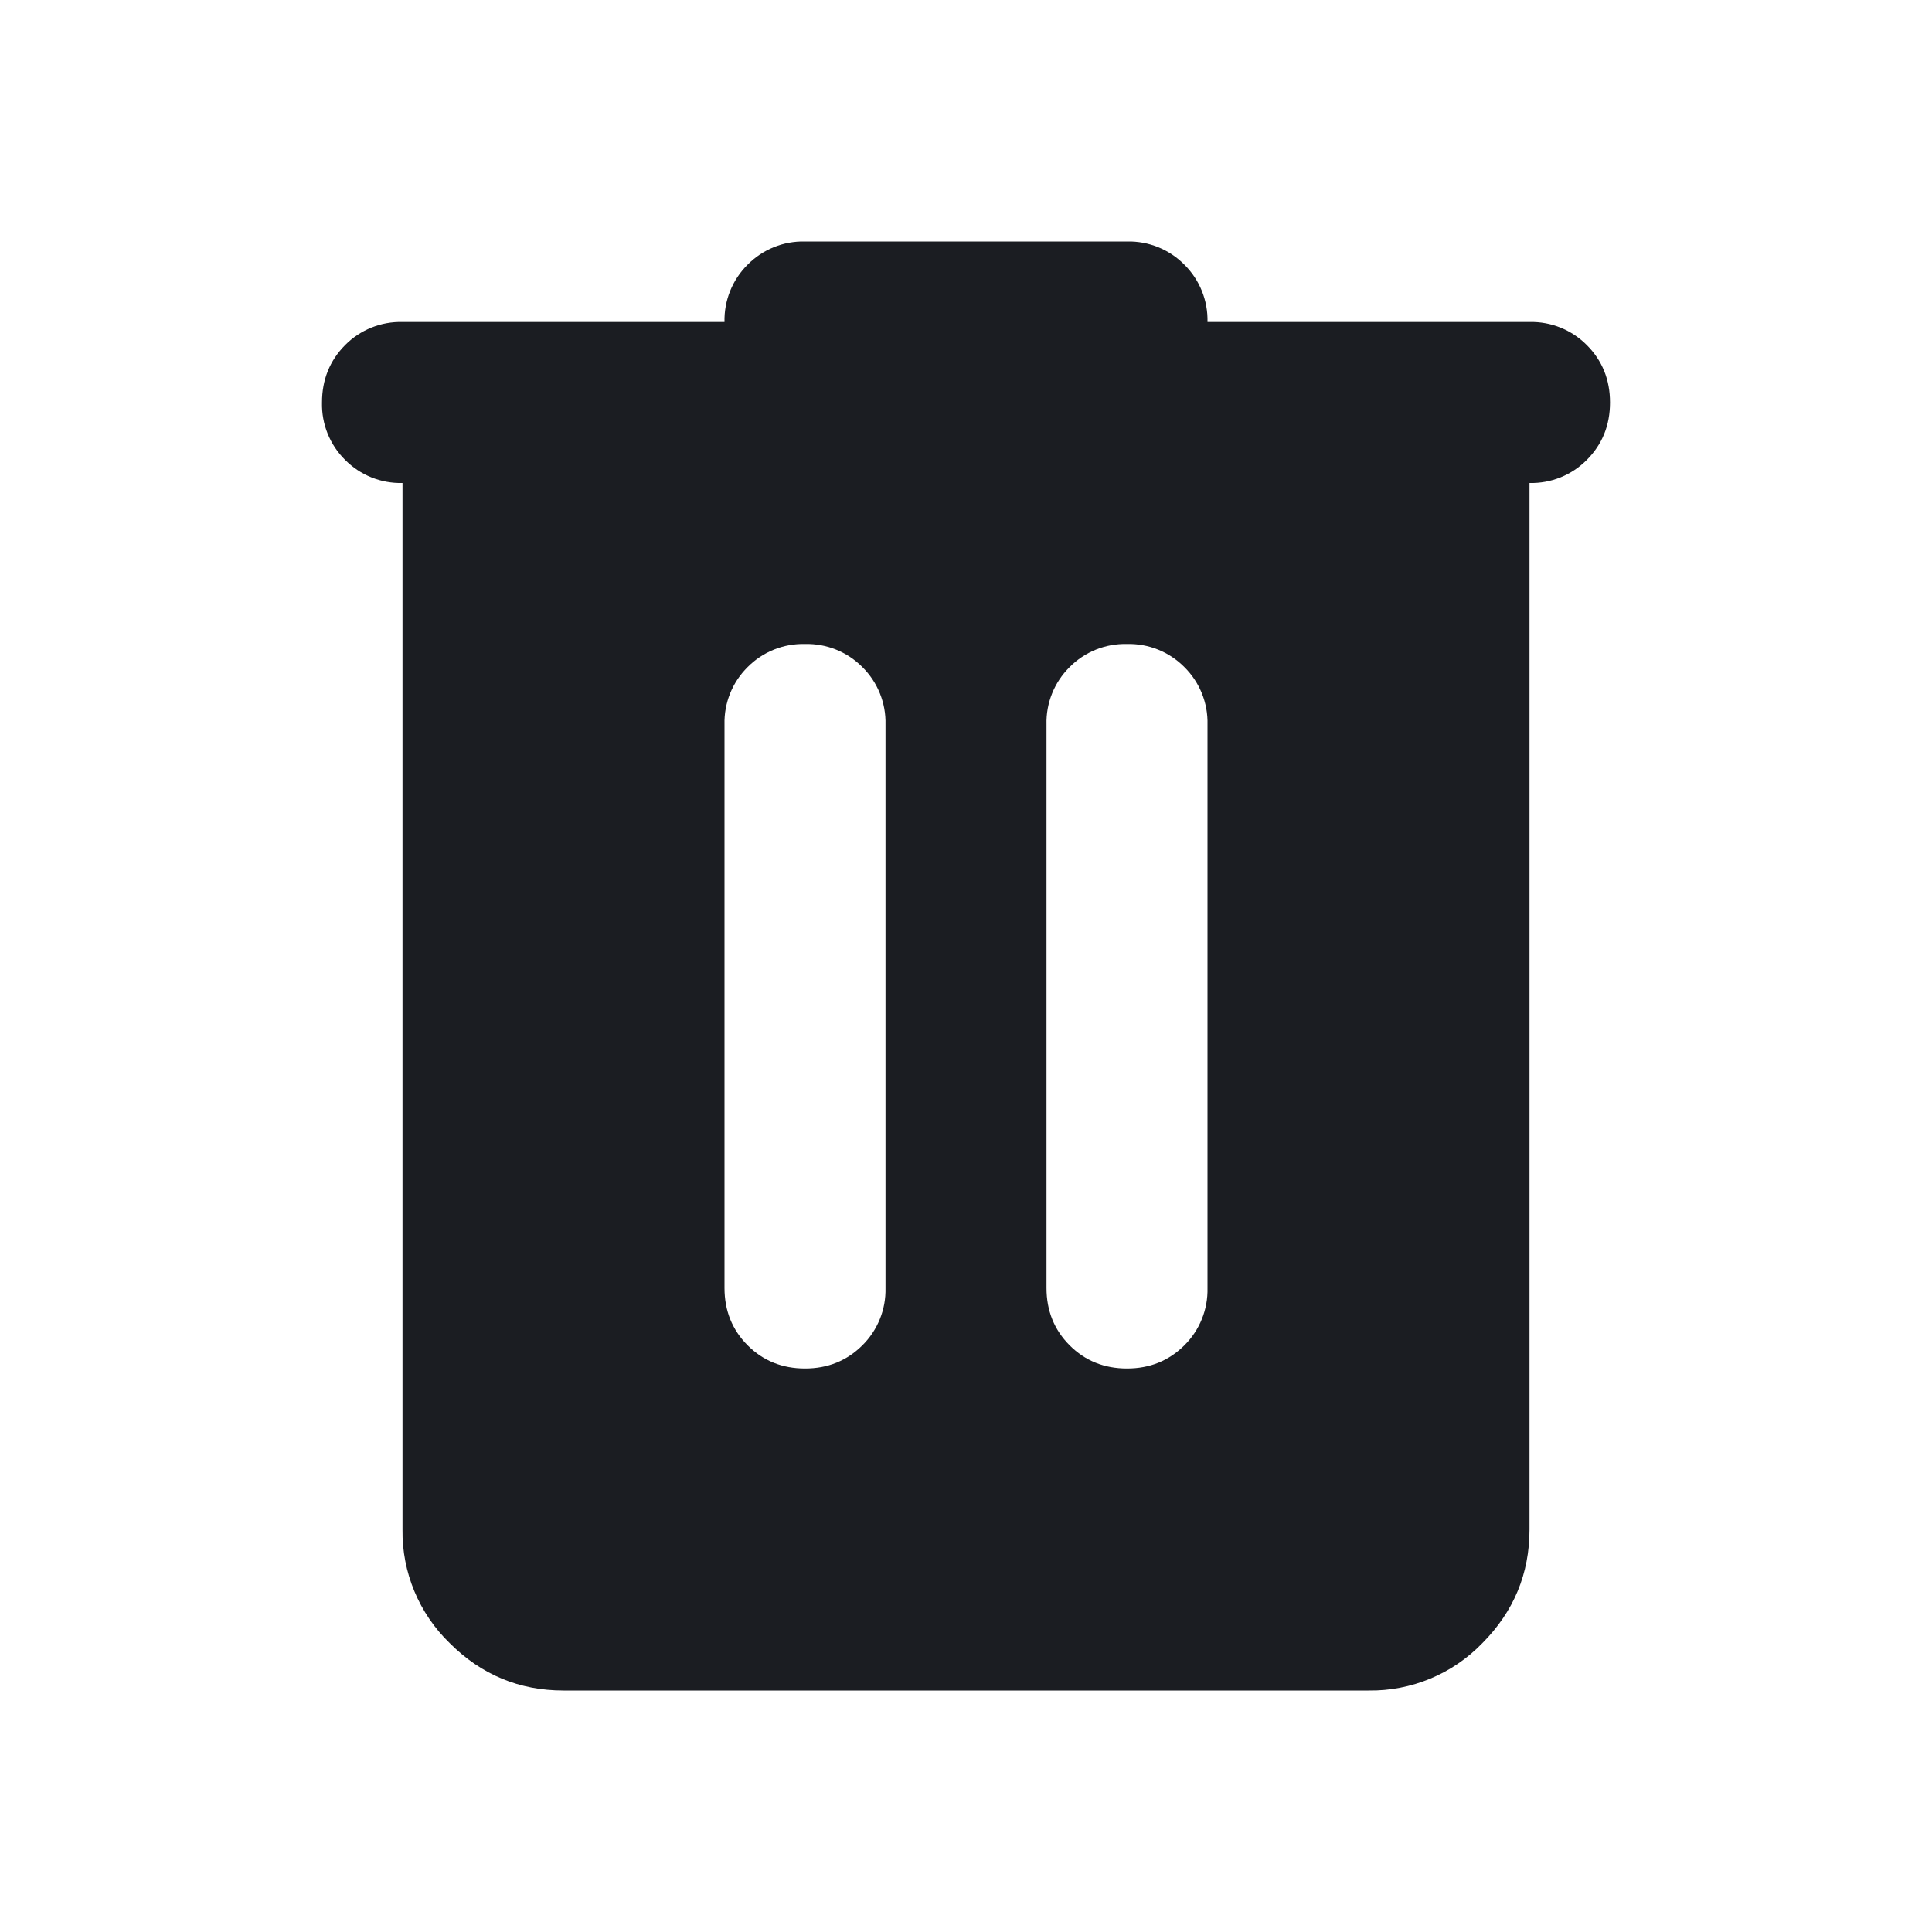
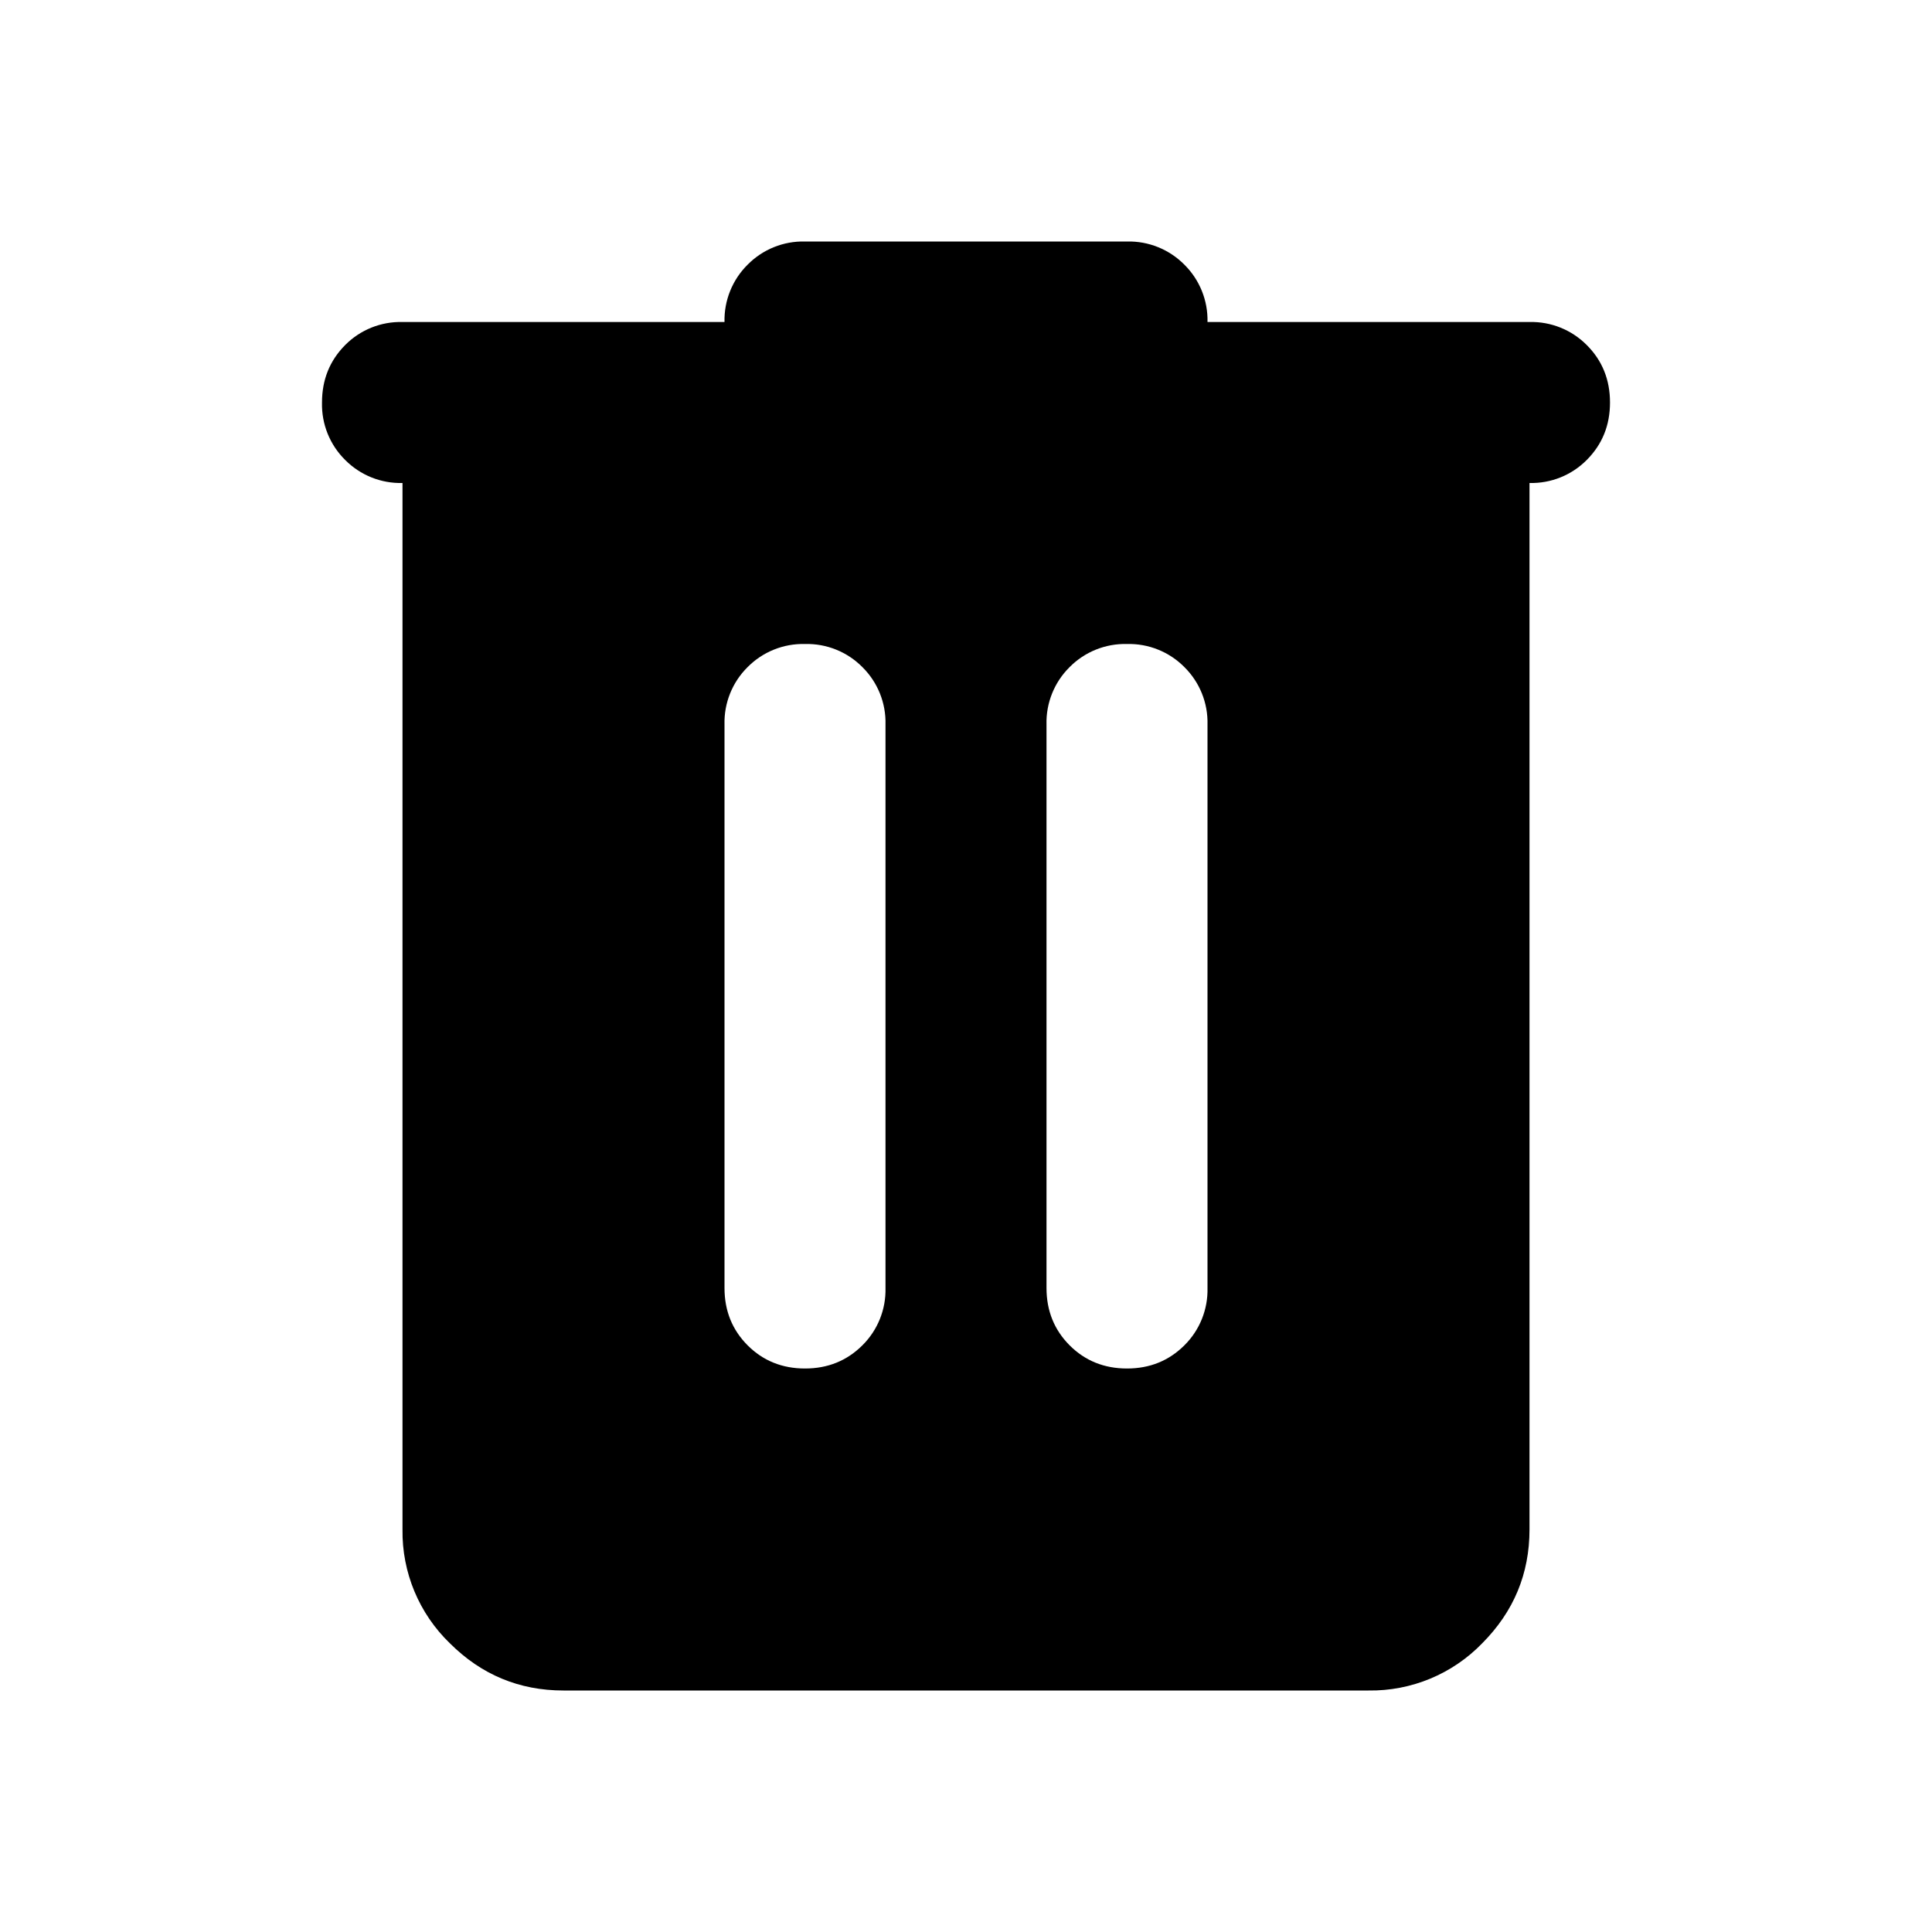
<svg xmlns="http://www.w3.org/2000/svg" width="24" height="24" fill="currentColor" viewBox="0 0 24 24">
-   <path fill="#1B1D22" d="M7 21c-.55 0-1.02-.196-1.412-.587A1.926 1.926 0 0 1 5 19V6a.968.968 0 0 1-.713-.287A.968.968 0 0 1 4 5c0-.283.096-.52.287-.713A.968.968 0 0 1 5 4h4a.97.97 0 0 1 .287-.712A.968.968 0 0 1 10 3h4a.97.97 0 0 1 .713.288A.968.968 0 0 1 15 4h4a.97.97 0 0 1 .712.287c.192.192.288.43.288.713s-.096.52-.288.713A.968.968 0 0 1 19 6v13c0 .55-.196 1.02-.587 1.413A1.926 1.926 0 0 1 17 21H7Zm2-5c0 .283.096.52.287.712.192.192.43.288.713.288s.52-.096.713-.288A.968.968 0 0 0 11 16V9a.967.967 0 0 0-.287-.713A.968.968 0 0 0 10 8a.968.968 0 0 0-.713.287A.968.968 0 0 0 9 9v7Zm4 0c0 .283.096.52.287.712.192.192.43.288.713.288s.52-.096.713-.288A.968.968 0 0 0 15 16V9a.967.967 0 0 0-.287-.713A.968.968 0 0 0 14 8a.968.968 0 0 0-.713.287A.967.967 0 0 0 13 9v7Z" />
+   <path fill="currentColor" d="M7 21c-.55 0-1.02-.196-1.412-.587A1.926 1.926 0 0 1 5 19V6a.968.968 0 0 1-.713-.287A.968.968 0 0 1 4 5c0-.283.096-.52.287-.713A.968.968 0 0 1 5 4h4a.97.97 0 0 1 .287-.712A.968.968 0 0 1 10 3h4a.97.97 0 0 1 .713.288A.968.968 0 0 1 15 4h4a.97.97 0 0 1 .712.287c.192.192.288.43.288.713s-.096.52-.288.713A.968.968 0 0 1 19 6v13c0 .55-.196 1.02-.587 1.413A1.926 1.926 0 0 1 17 21H7Zm2-5c0 .283.096.52.287.712.192.192.43.288.713.288s.52-.096.713-.288A.968.968 0 0 0 11 16V9a.967.967 0 0 0-.287-.713A.968.968 0 0 0 10 8a.968.968 0 0 0-.713.287A.968.968 0 0 0 9 9v7Zm4 0c0 .283.096.52.287.712.192.192.43.288.713.288s.52-.096.713-.288A.968.968 0 0 0 15 16V9a.967.967 0 0 0-.287-.713A.968.968 0 0 0 14 8a.968.968 0 0 0-.713.287A.967.967 0 0 0 13 9v7Z" />
</svg>
